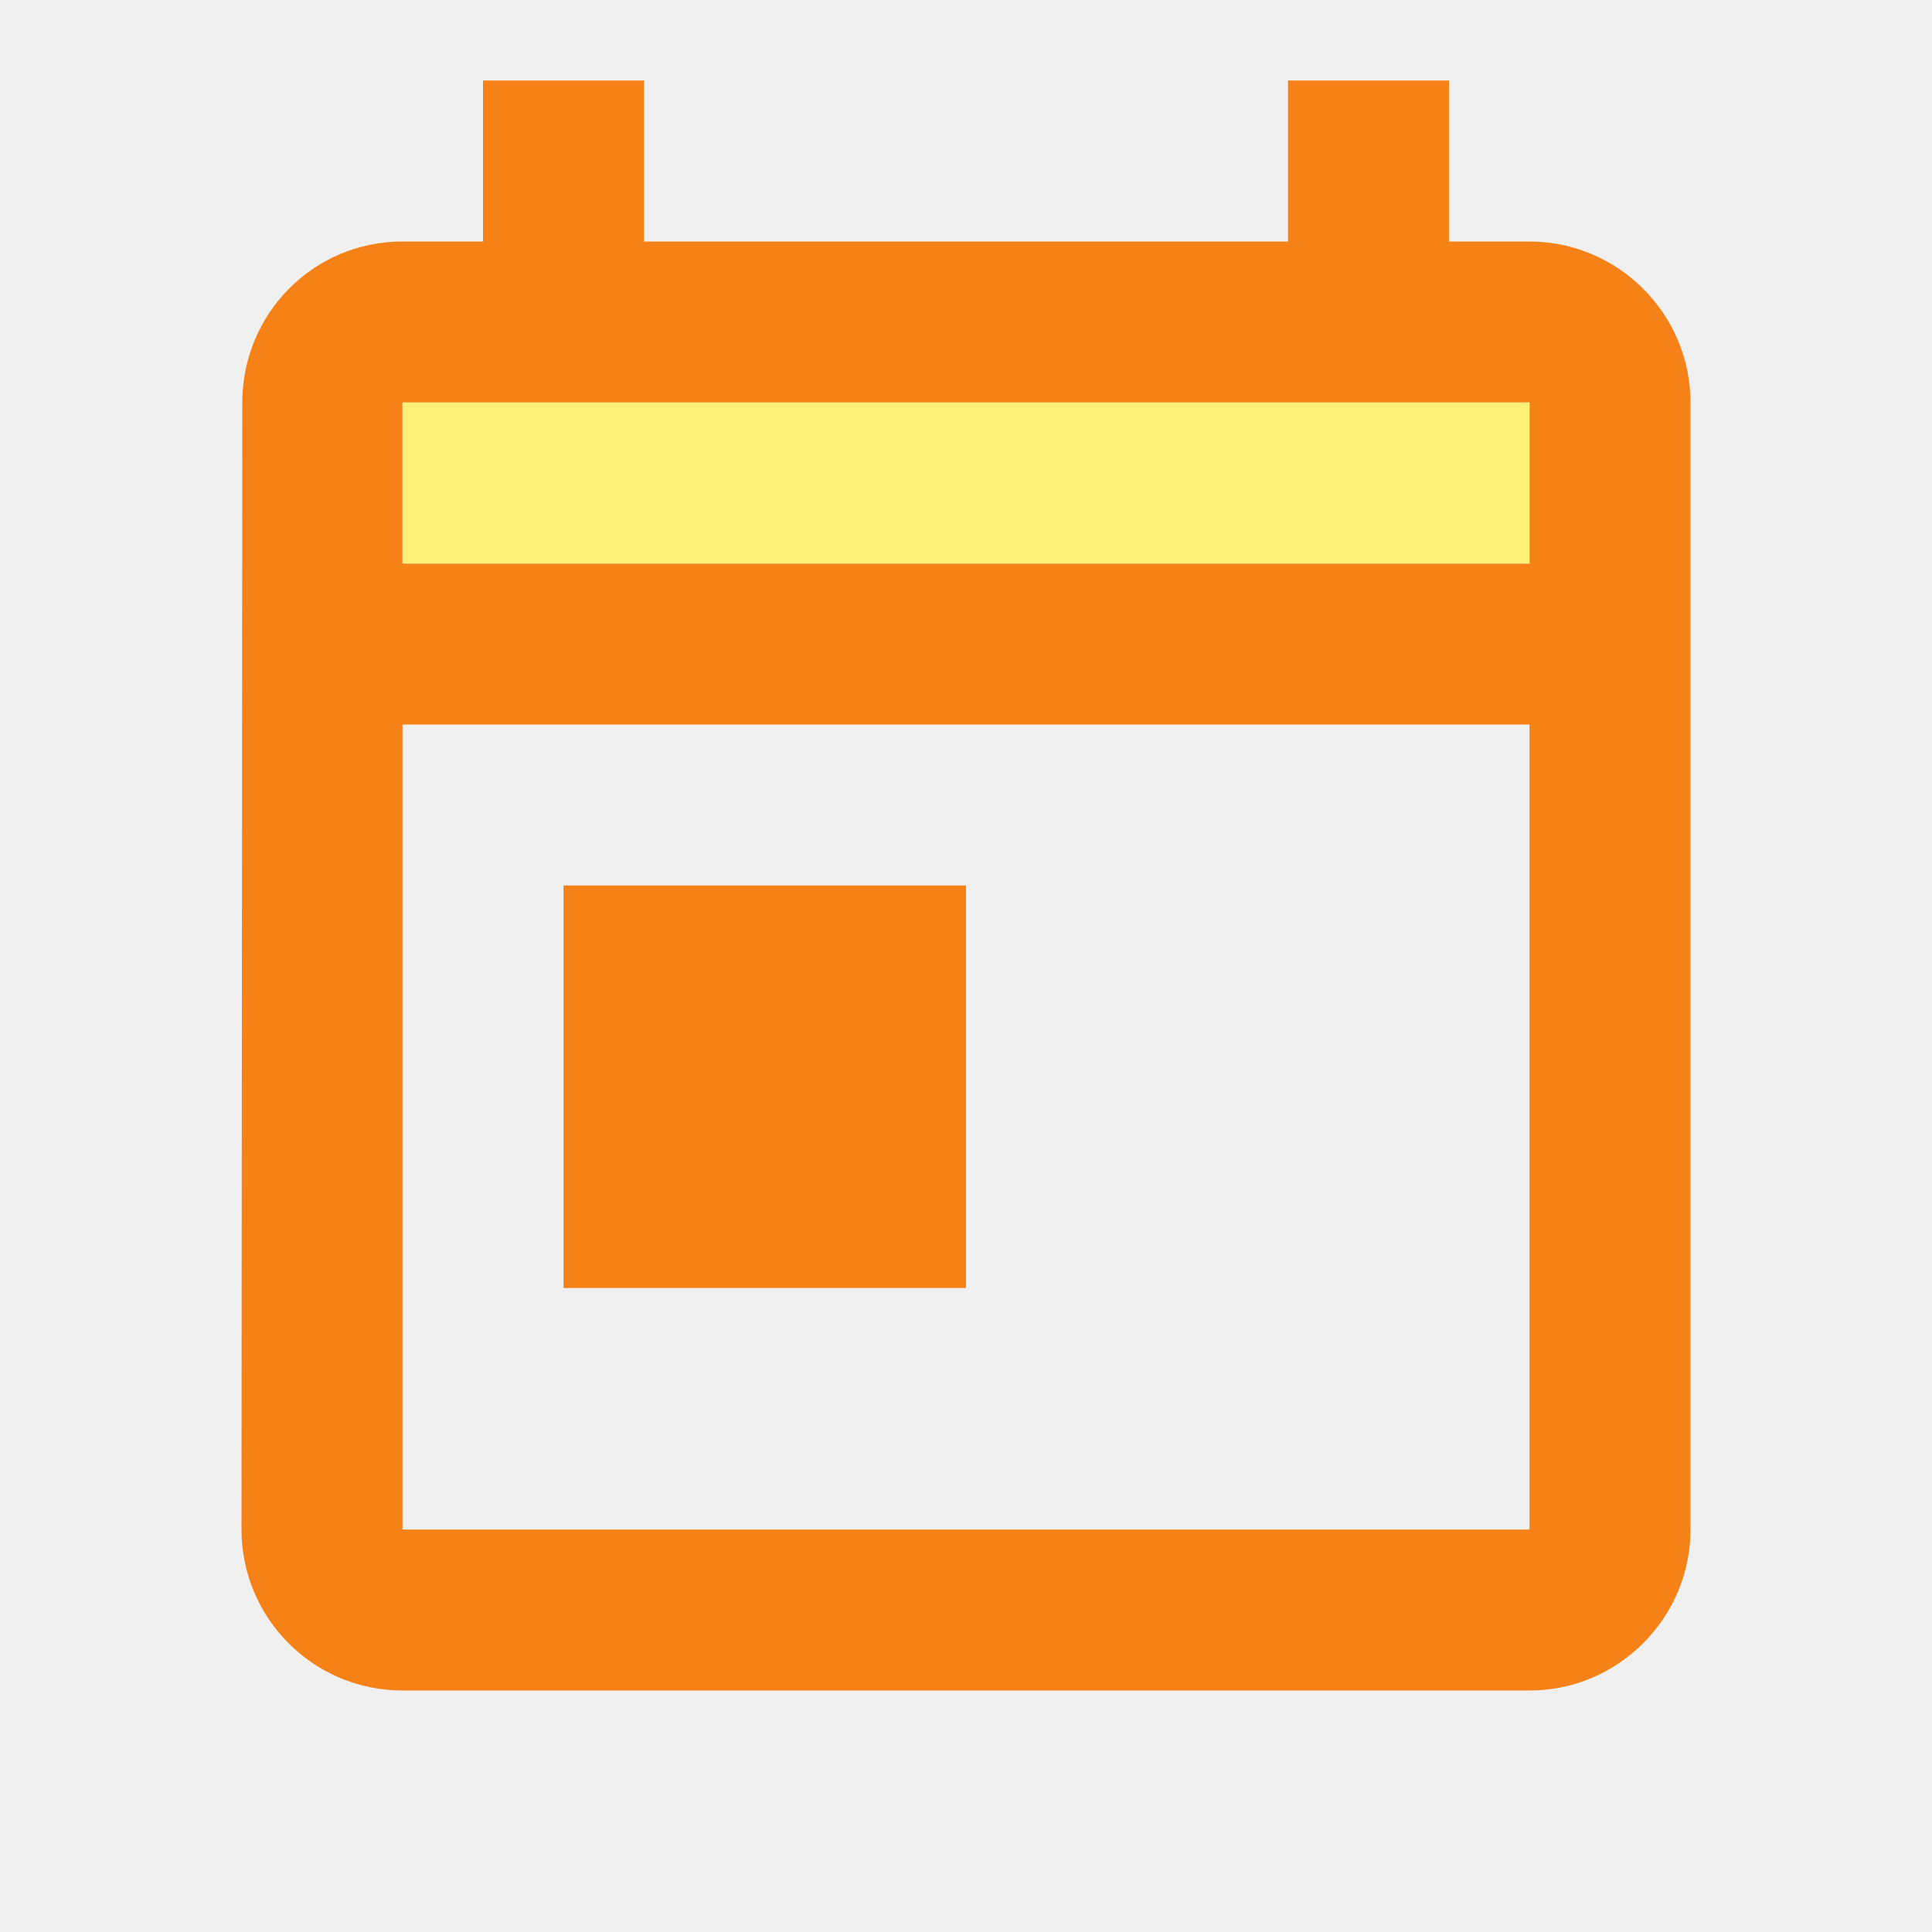
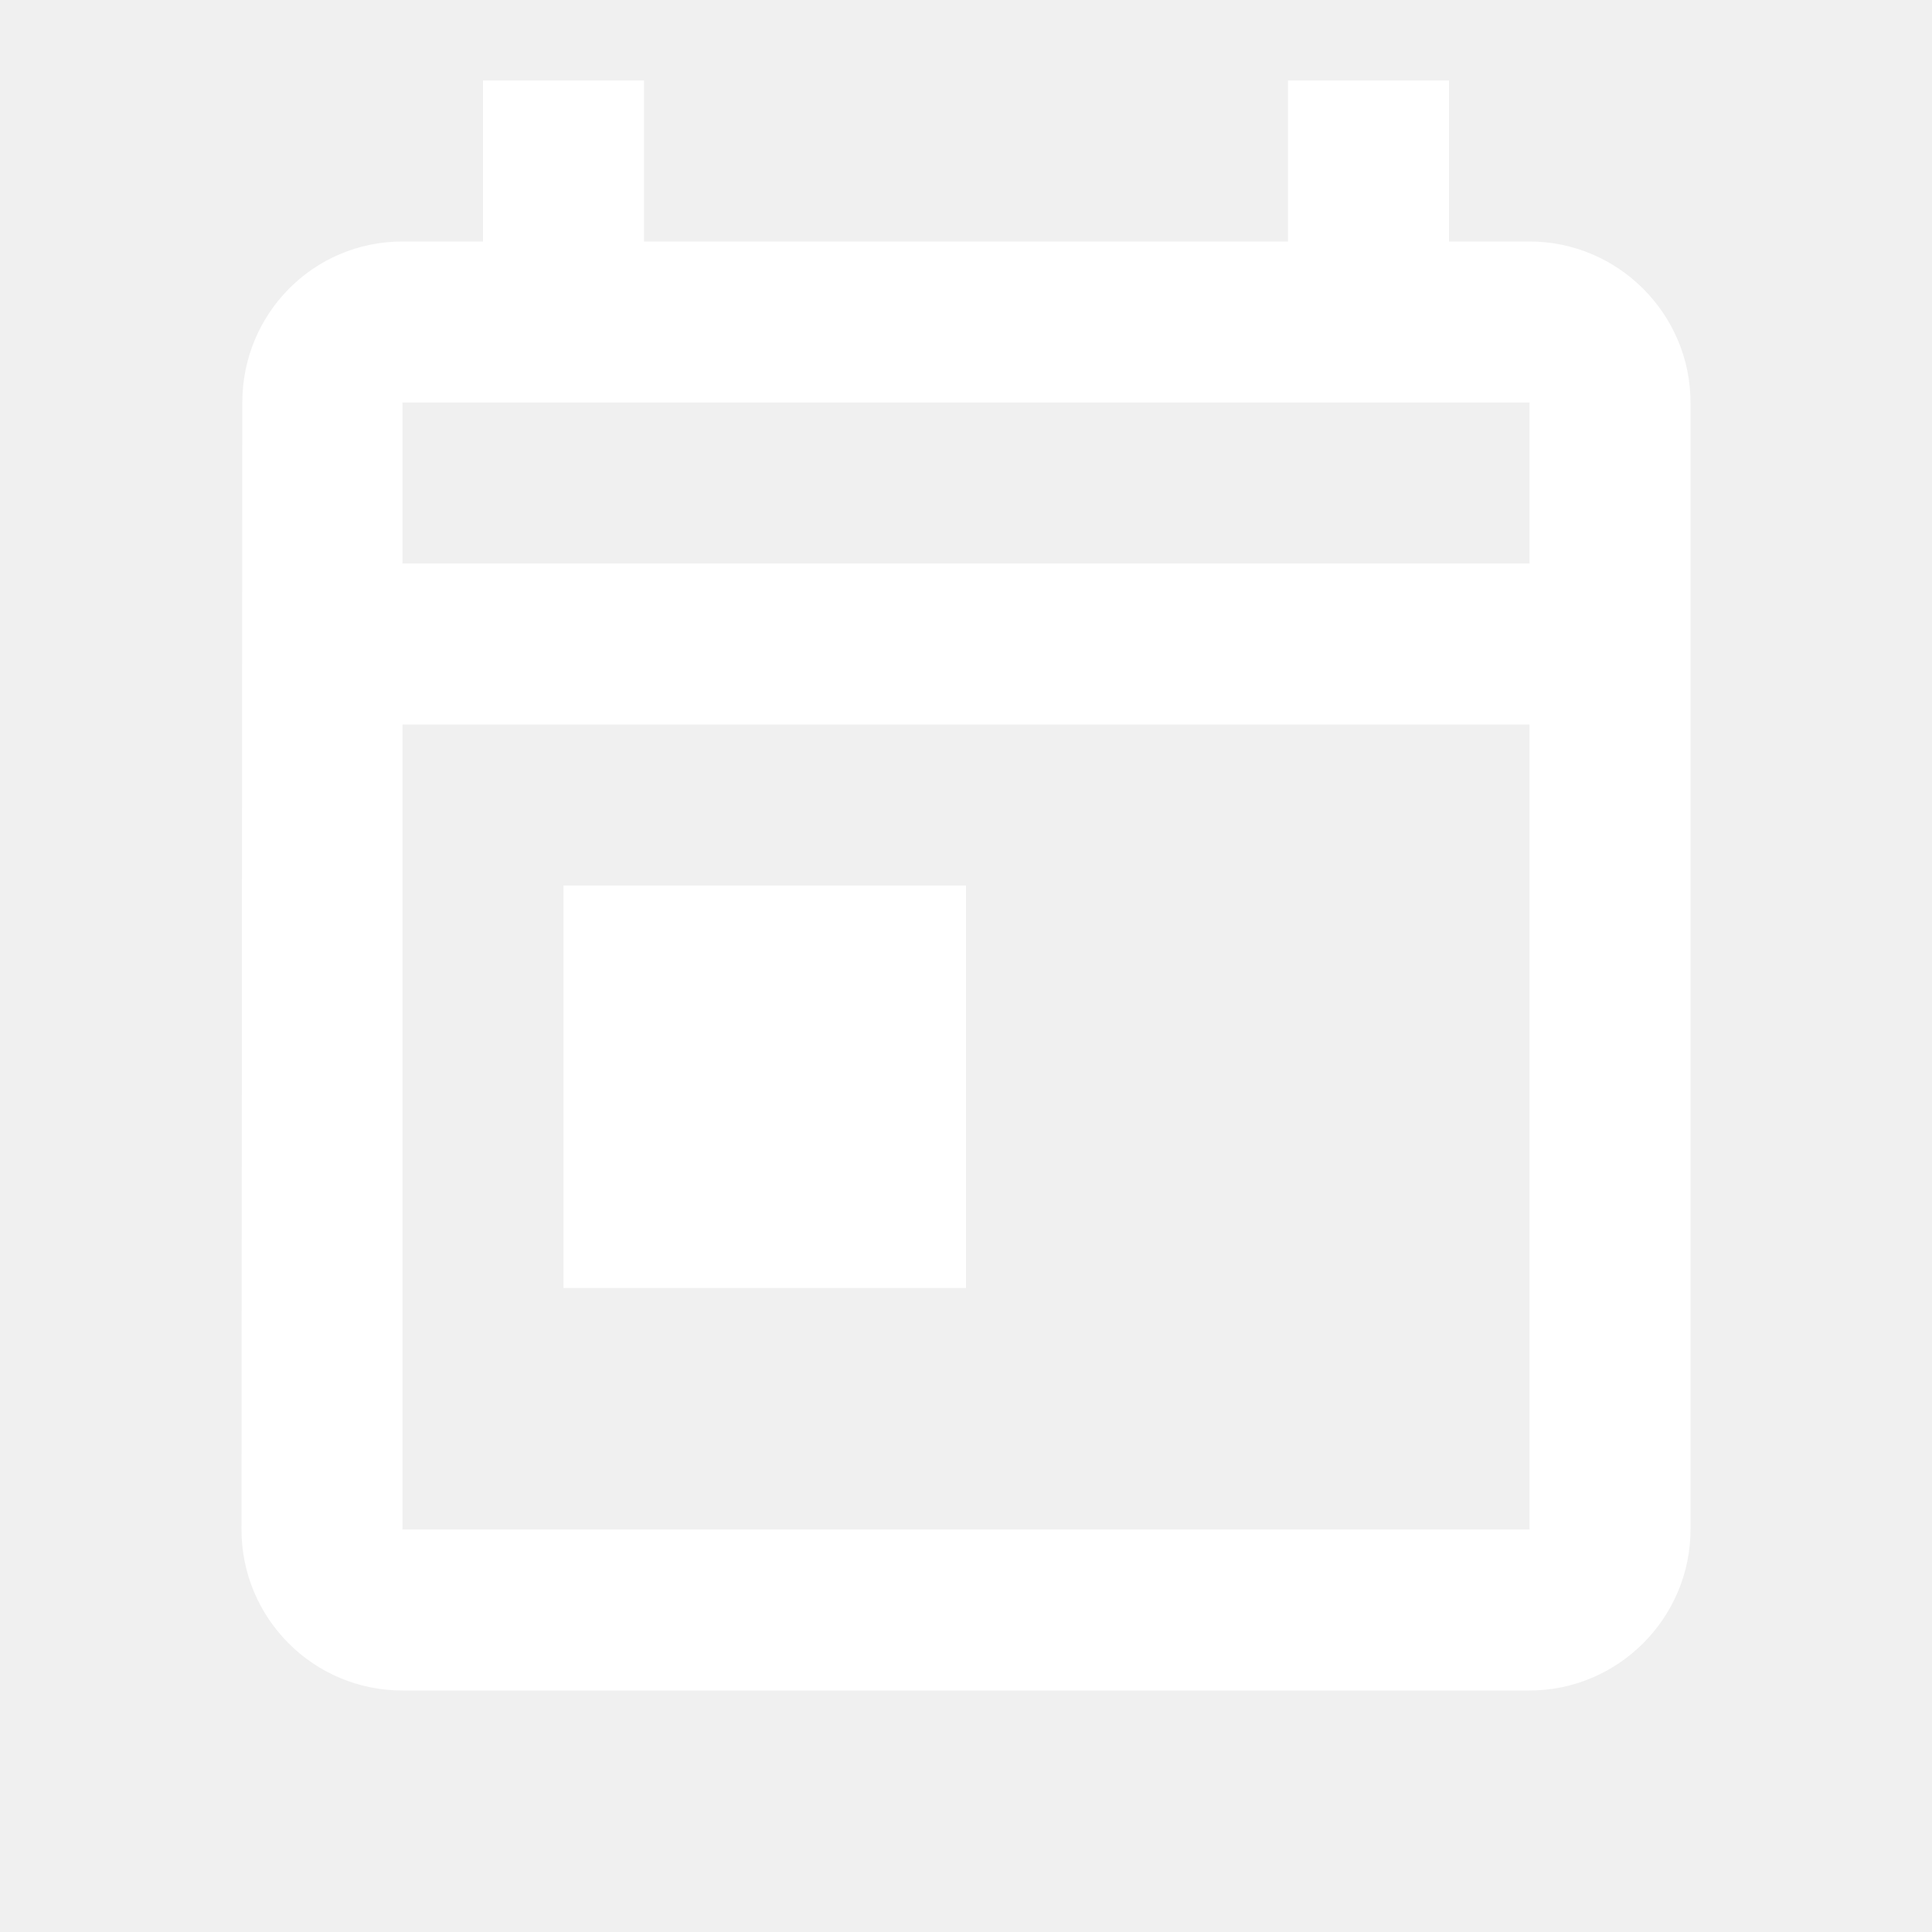
- <svg xmlns="http://www.w3.org/2000/svg" width="24" height="24" viewBox="0 0 24 24" fill="none">
-   <path fill-rule="evenodd" clip-rule="evenodd" d="M19 3H18V1H16V3H8V1H6V3H5C3.89 3 3.01 3.9 3.01 5L3 19C3 20.1 3.89 21 5 21H19C20.1 21 21 20.1 21 19V5C21 3.9 20.1 3 19 3ZM19 19H5V9H19V19ZM19 7H5V5H19V7ZM12 11H7V16H12V11Z" fill="#F68217" />
-   <path fill-rule="evenodd" clip-rule="evenodd" d="M5 5H19V7H5V5Z" fill="#FFF176" />
+ <svg xmlns="http://www.w3.org/2000/svg" width="43" height="43" viewBox="0 0 24 24" fill="none">
+   <path fill-rule="evenodd" clip-rule="evenodd" d="M19 3H18V1H16V3H8V1H6V3H5C3.89 3 3.01 3.9 3.01 5L3 19C3 20.1 3.89 21 5 21H19C20.1 21 21 20.1 21 19V5C21 3.9 20.1 3 19 3ZM19 19H5V9H19V19ZM19 7H5V5H19V7ZM12 11H7V16H12V11Z" fill="#FFFFFF" />
+   <path fill-rule="evenodd" clip-rule="evenodd" d="M5 5H19V7H5V5Z" fill="none" />
</svg>
